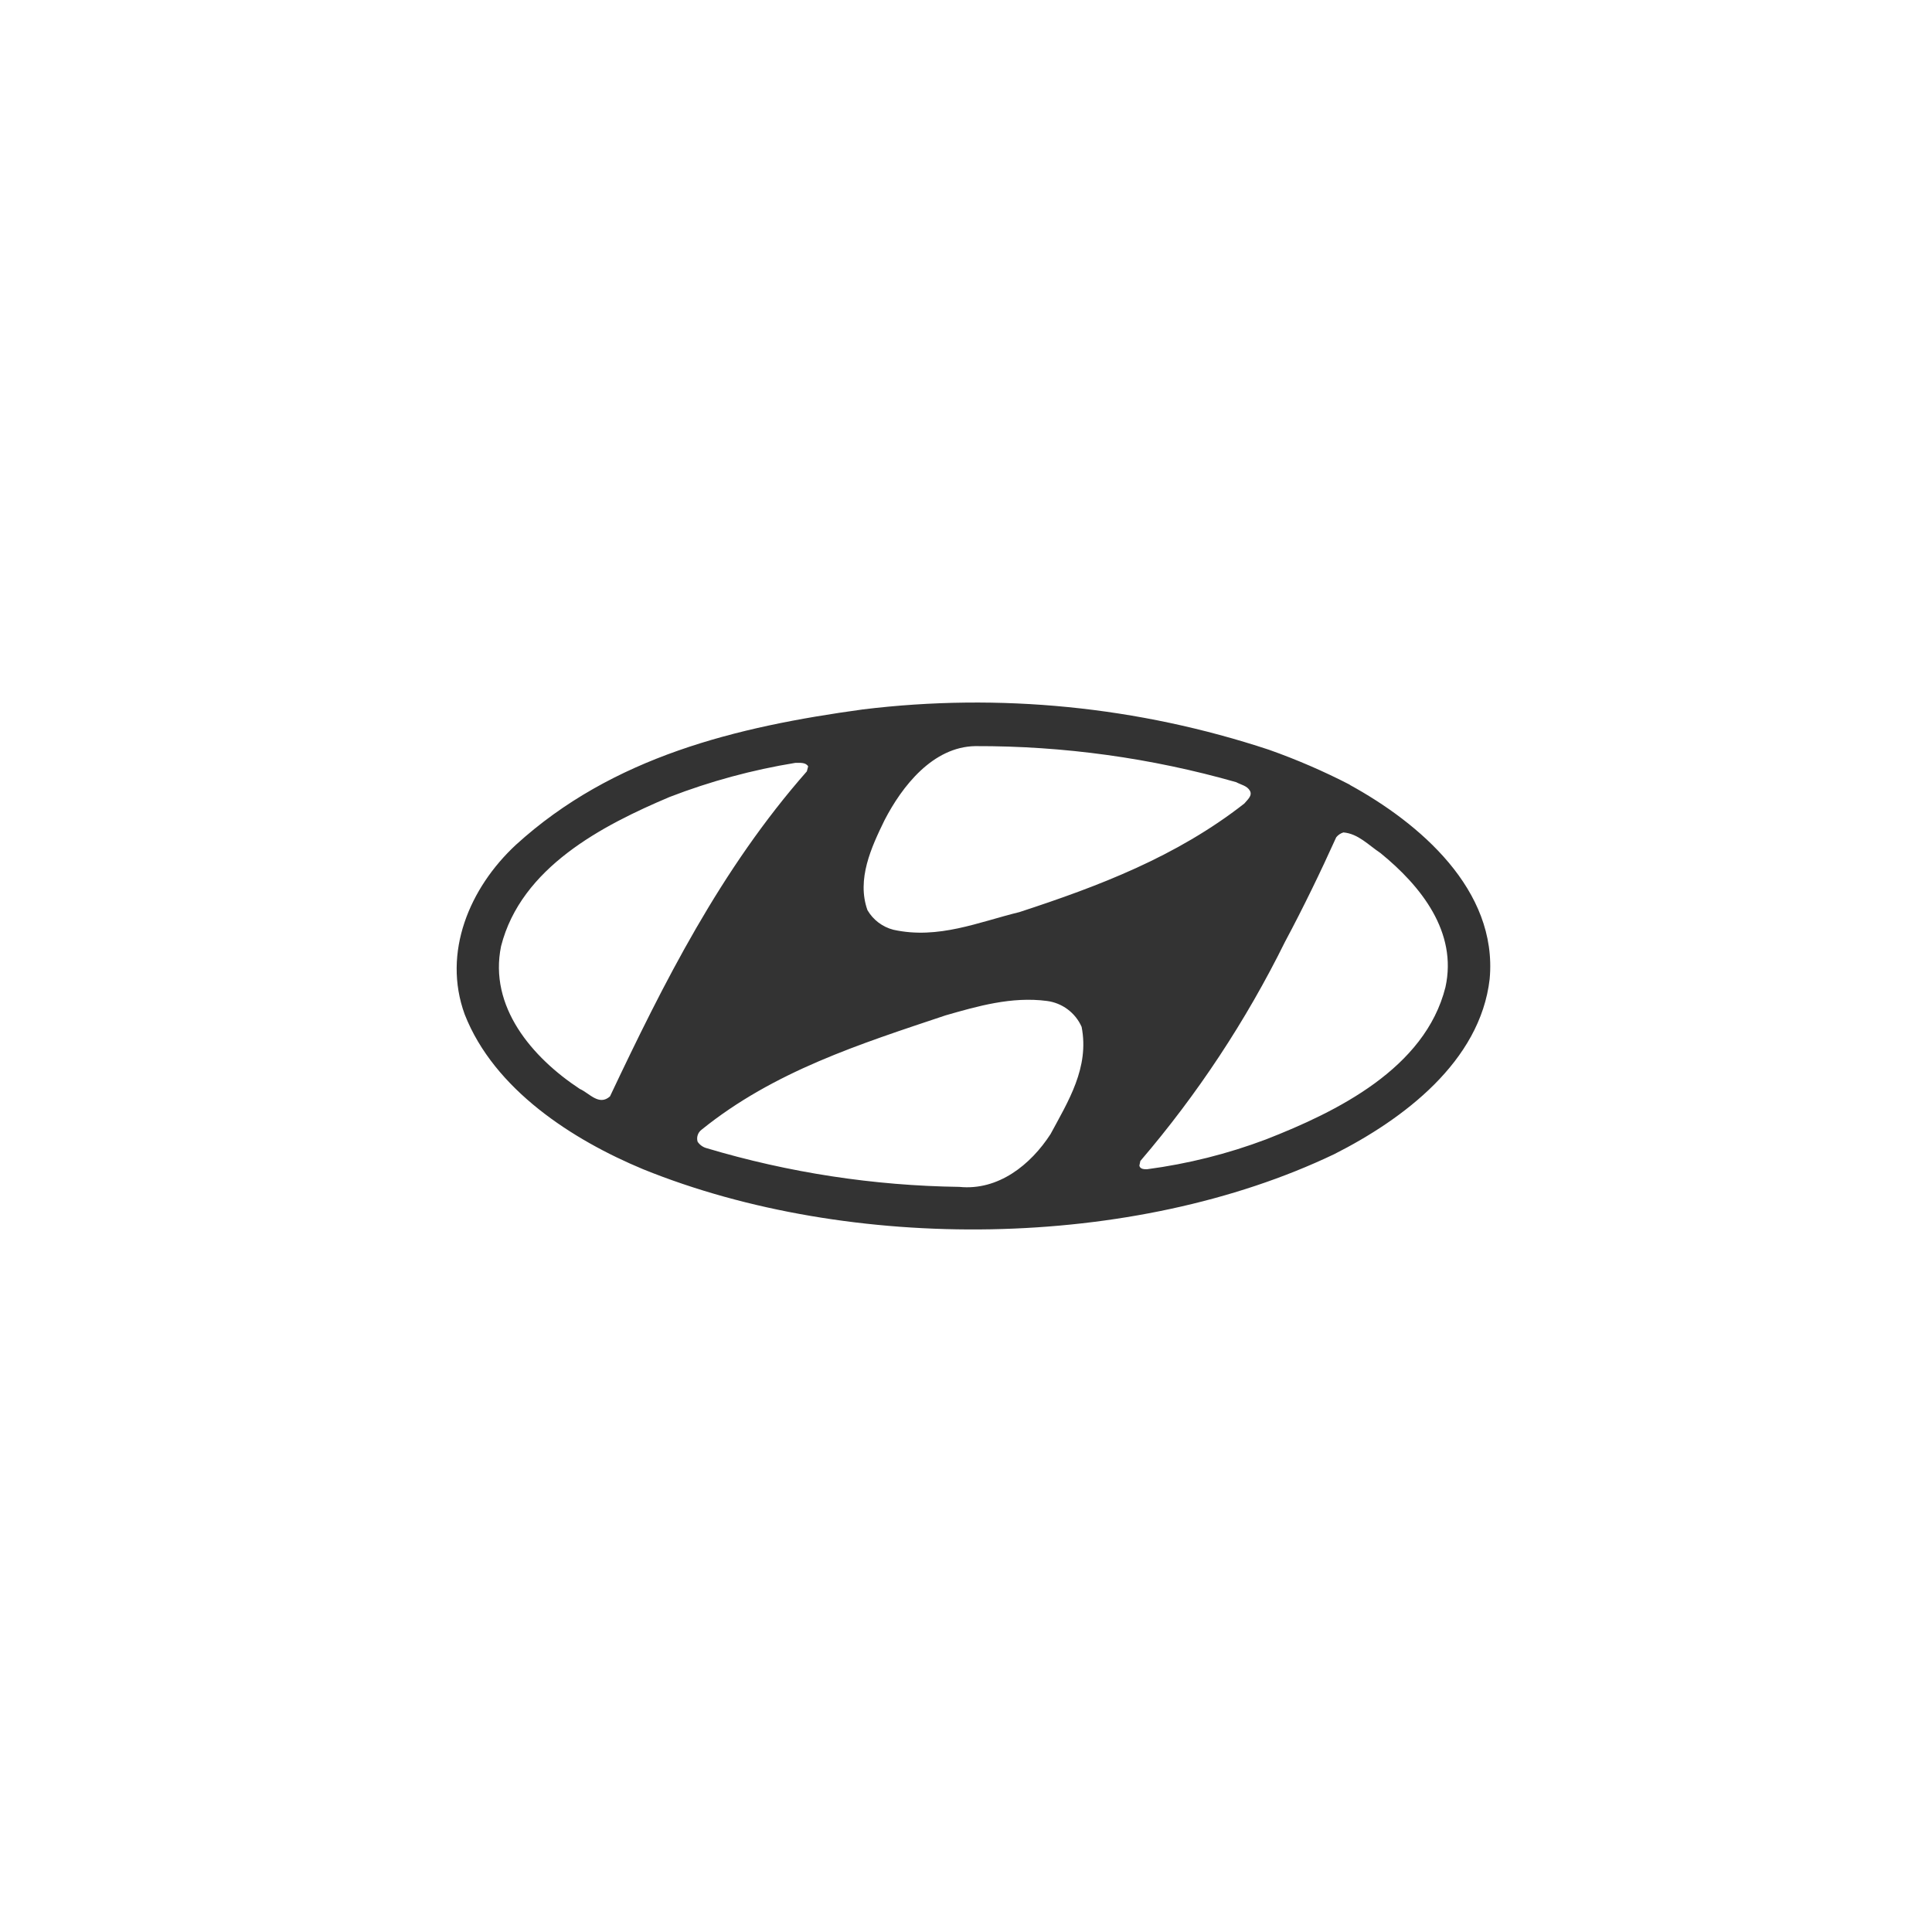
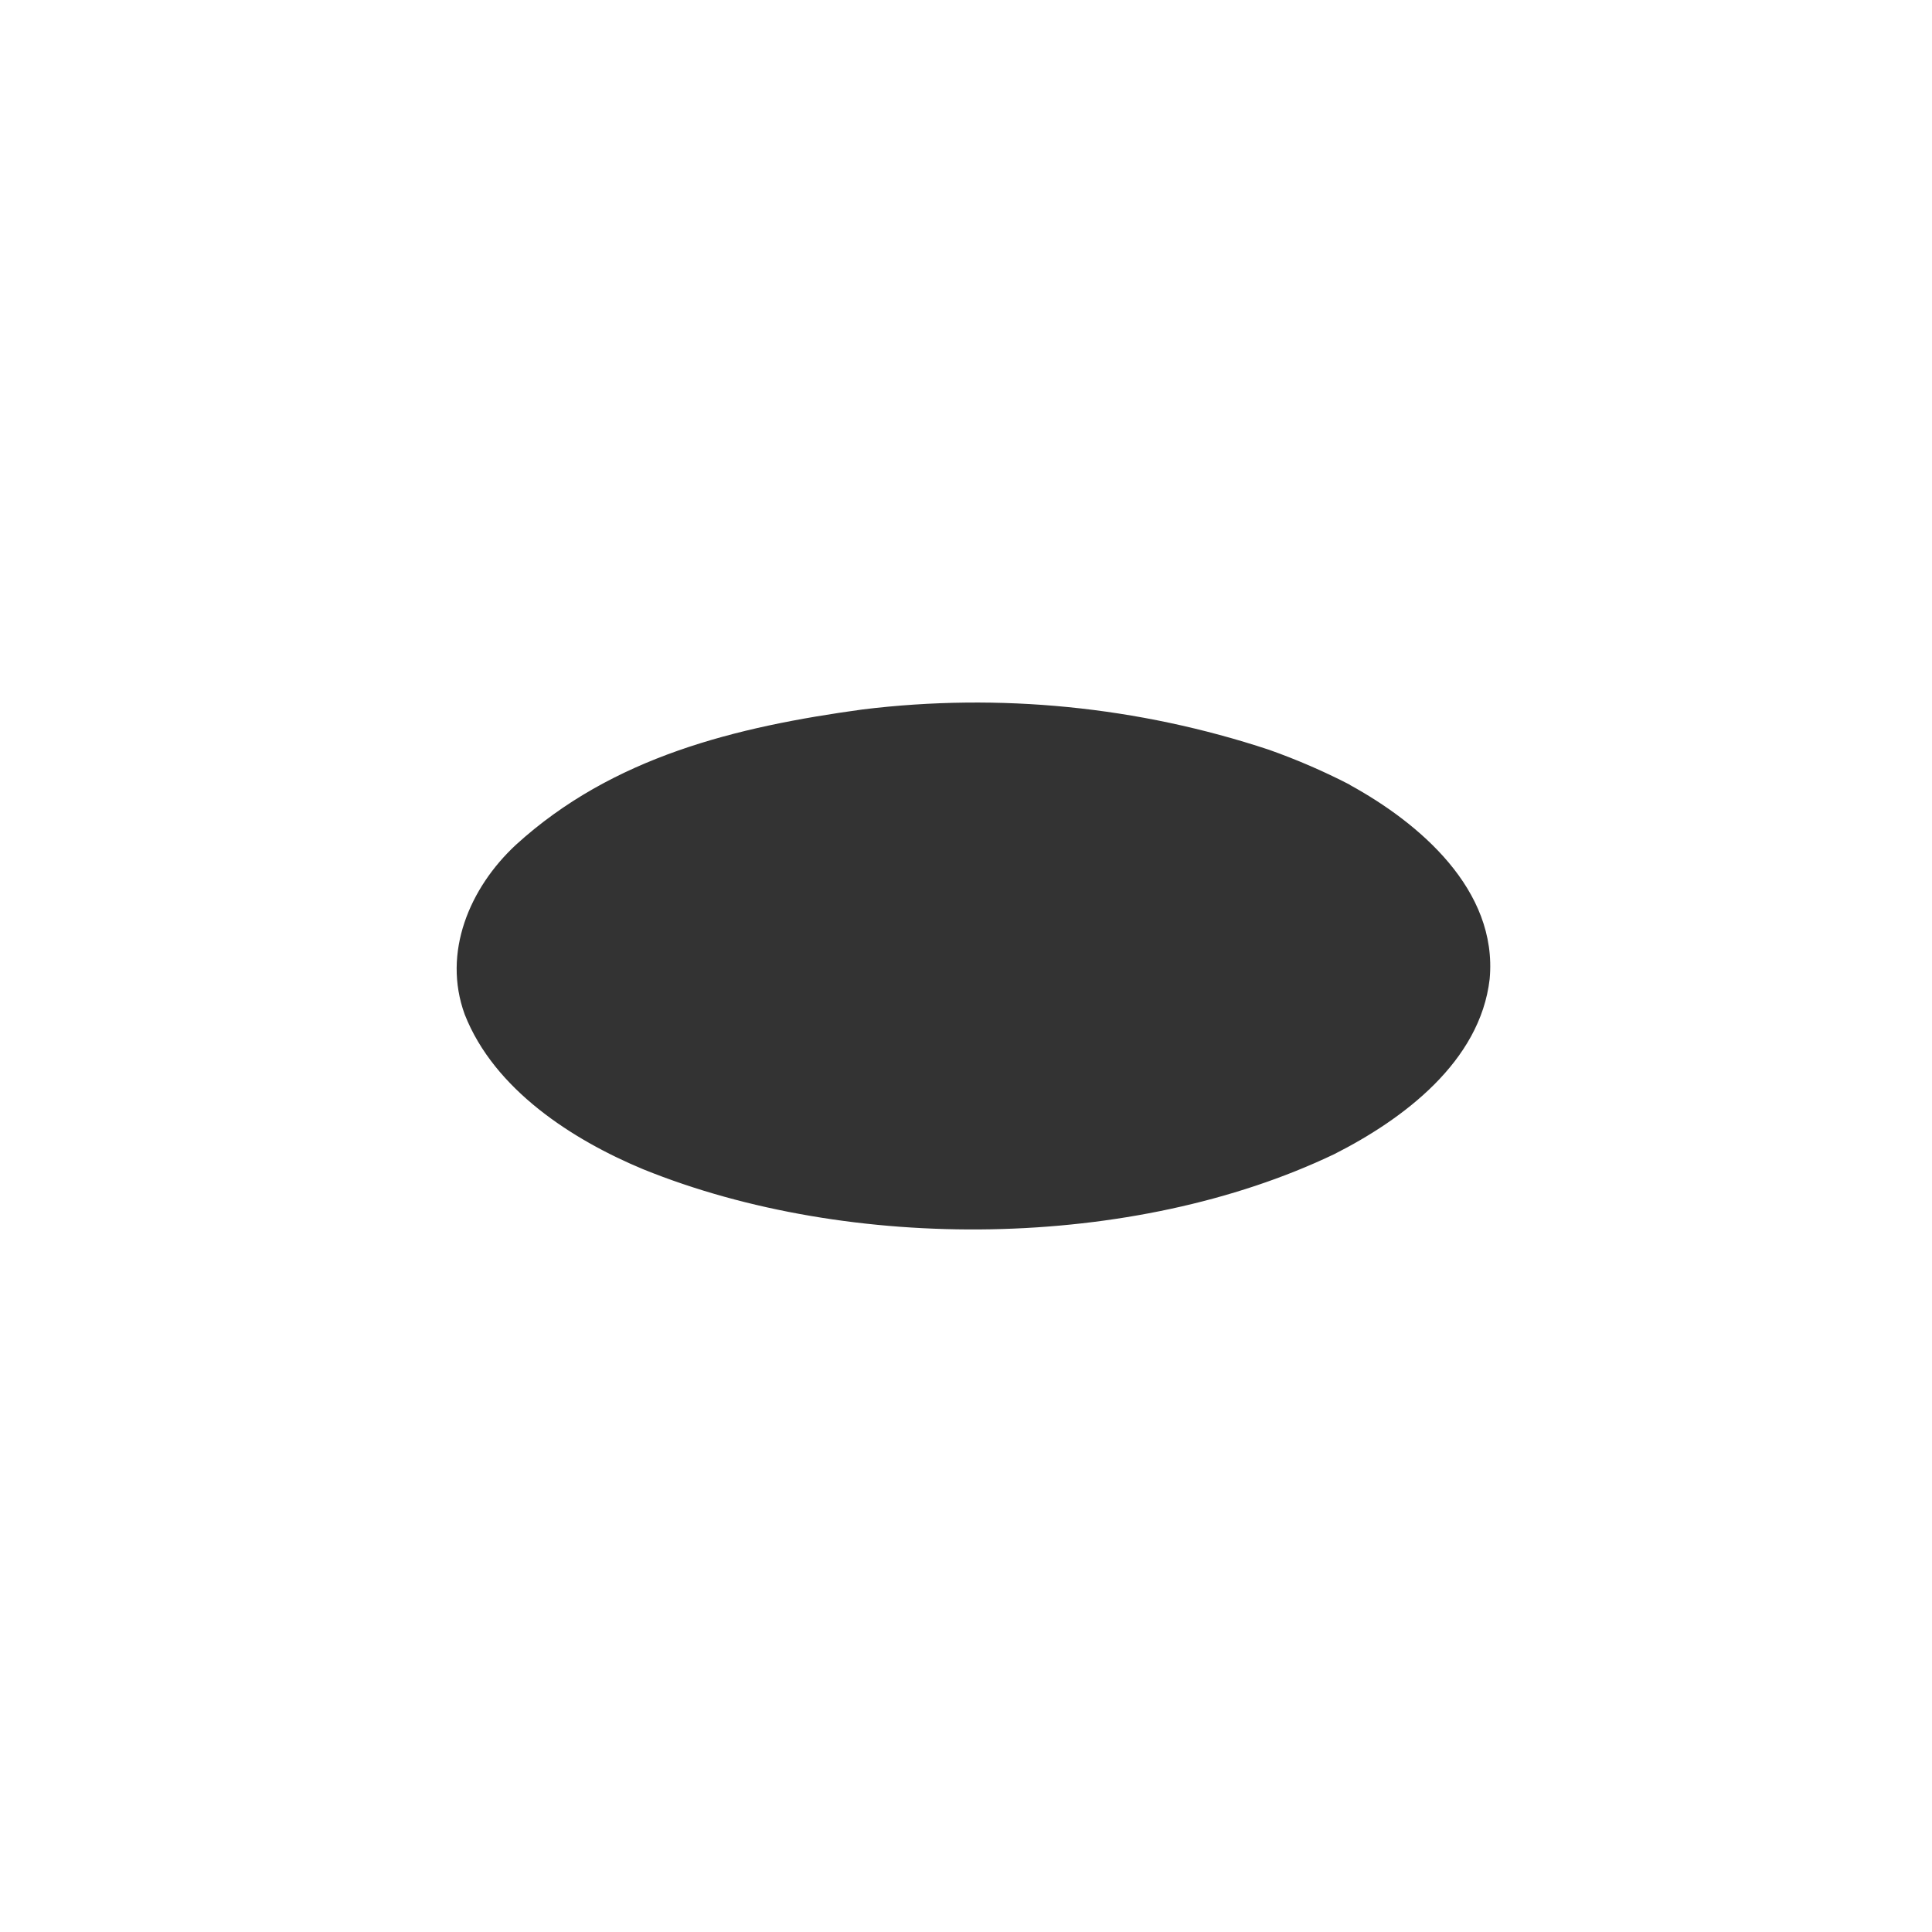
<svg xmlns="http://www.w3.org/2000/svg" width="110" height="110" viewBox="0 0 110 110" fill="none">
  <g id="Frame 1707481664">
    <g id="Group 1707478685">
-       <path id="Vector" fill-rule="evenodd" clip-rule="evenodd" d="M61.583 58.465C62.035 60.78 60.817 62.707 59.813 64.571C58.69 66.309 56.845 67.802 54.617 67.576C49.746 67.509 44.907 66.768 40.239 65.374C40.026 65.319 39.841 65.187 39.719 65.004C39.682 64.882 39.684 64.752 39.723 64.63C39.762 64.51 39.837 64.403 39.938 64.326C44.068 60.987 48.981 59.437 53.832 57.812C55.646 57.291 57.598 56.726 59.606 56.99C60.034 57.045 60.441 57.209 60.788 57.468C61.134 57.726 61.408 58.069 61.583 58.465ZM78.596 48.568C80.911 50.451 82.989 53.068 82.298 56.205C81.137 60.837 76.098 63.303 72.082 64.872C69.895 65.697 67.621 66.267 65.304 66.572C65.153 66.572 64.909 66.572 64.871 66.365L64.927 66.102C68.18 62.302 70.946 58.111 73.161 53.626C74.209 51.668 75.182 49.654 76.079 47.671C76.185 47.54 76.327 47.444 76.487 47.395C77.328 47.464 77.924 48.123 78.596 48.568ZM46.013 43.636L45.938 43.918C41.024 49.503 37.779 55.98 34.73 62.424C34.102 62.983 33.556 62.236 33.01 61.998C30.286 60.203 27.82 57.31 28.529 53.871C29.671 49.39 34.284 46.999 38.131 45.374C40.44 44.482 42.836 43.833 45.279 43.435C45.542 43.435 45.881 43.397 46.013 43.636ZM70.381 44.533C70.663 44.684 71.009 44.74 71.165 45.023C71.322 45.305 71.015 45.543 70.845 45.751C66.98 48.775 62.555 50.457 58.037 51.932C55.74 52.49 53.424 53.501 50.864 52.936C50.556 52.857 50.268 52.717 50.014 52.525C49.761 52.334 49.549 52.093 49.389 51.819C48.762 50.062 49.615 48.229 50.362 46.698C51.353 44.778 53.104 42.519 55.533 42.481C60.554 42.466 65.552 43.157 70.381 44.533ZM76.845 44.684C80.798 46.849 85.285 50.658 84.815 55.741C84.275 60.448 79.888 63.73 75.966 65.713C64.52 71.185 48.435 71.361 36.618 66.572C32.621 64.909 28.14 62.048 26.458 57.755C25.172 54.229 26.741 50.545 29.37 48.104C34.88 43.083 41.921 41.377 49.132 40.391C56.913 39.441 64.809 40.226 72.251 42.688C73.832 43.247 75.373 43.914 76.864 44.684H76.845Z" fill="#333333" />
+       <path id="Vector" fillRule="evenodd" clipRule="evenodd" d="M61.583 58.465C62.035 60.78 60.817 62.707 59.813 64.571C58.69 66.309 56.845 67.802 54.617 67.576C49.746 67.509 44.907 66.768 40.239 65.374C40.026 65.319 39.841 65.187 39.719 65.004C39.682 64.882 39.684 64.752 39.723 64.63C39.762 64.51 39.837 64.403 39.938 64.326C44.068 60.987 48.981 59.437 53.832 57.812C55.646 57.291 57.598 56.726 59.606 56.99C60.034 57.045 60.441 57.209 60.788 57.468C61.134 57.726 61.408 58.069 61.583 58.465ZM78.596 48.568C80.911 50.451 82.989 53.068 82.298 56.205C81.137 60.837 76.098 63.303 72.082 64.872C69.895 65.697 67.621 66.267 65.304 66.572C65.153 66.572 64.909 66.572 64.871 66.365L64.927 66.102C68.18 62.302 70.946 58.111 73.161 53.626C74.209 51.668 75.182 49.654 76.079 47.671C76.185 47.54 76.327 47.444 76.487 47.395C77.328 47.464 77.924 48.123 78.596 48.568ZM46.013 43.636L45.938 43.918C41.024 49.503 37.779 55.98 34.73 62.424C34.102 62.983 33.556 62.236 33.01 61.998C30.286 60.203 27.82 57.31 28.529 53.871C29.671 49.39 34.284 46.999 38.131 45.374C40.44 44.482 42.836 43.833 45.279 43.435C45.542 43.435 45.881 43.397 46.013 43.636ZM70.381 44.533C70.663 44.684 71.009 44.74 71.165 45.023C71.322 45.305 71.015 45.543 70.845 45.751C66.98 48.775 62.555 50.457 58.037 51.932C55.74 52.49 53.424 53.501 50.864 52.936C50.556 52.857 50.268 52.717 50.014 52.525C49.761 52.334 49.549 52.093 49.389 51.819C48.762 50.062 49.615 48.229 50.362 46.698C51.353 44.778 53.104 42.519 55.533 42.481C60.554 42.466 65.552 43.157 70.381 44.533ZM76.845 44.684C80.798 46.849 85.285 50.658 84.815 55.741C84.275 60.448 79.888 63.73 75.966 65.713C64.52 71.185 48.435 71.361 36.618 66.572C32.621 64.909 28.14 62.048 26.458 57.755C25.172 54.229 26.741 50.545 29.37 48.104C34.88 43.083 41.921 41.377 49.132 40.391C56.913 39.441 64.809 40.226 72.251 42.688C73.832 43.247 75.373 43.914 76.864 44.684H76.845Z" fill="#333333" />
    </g>
  </g>
</svg>
